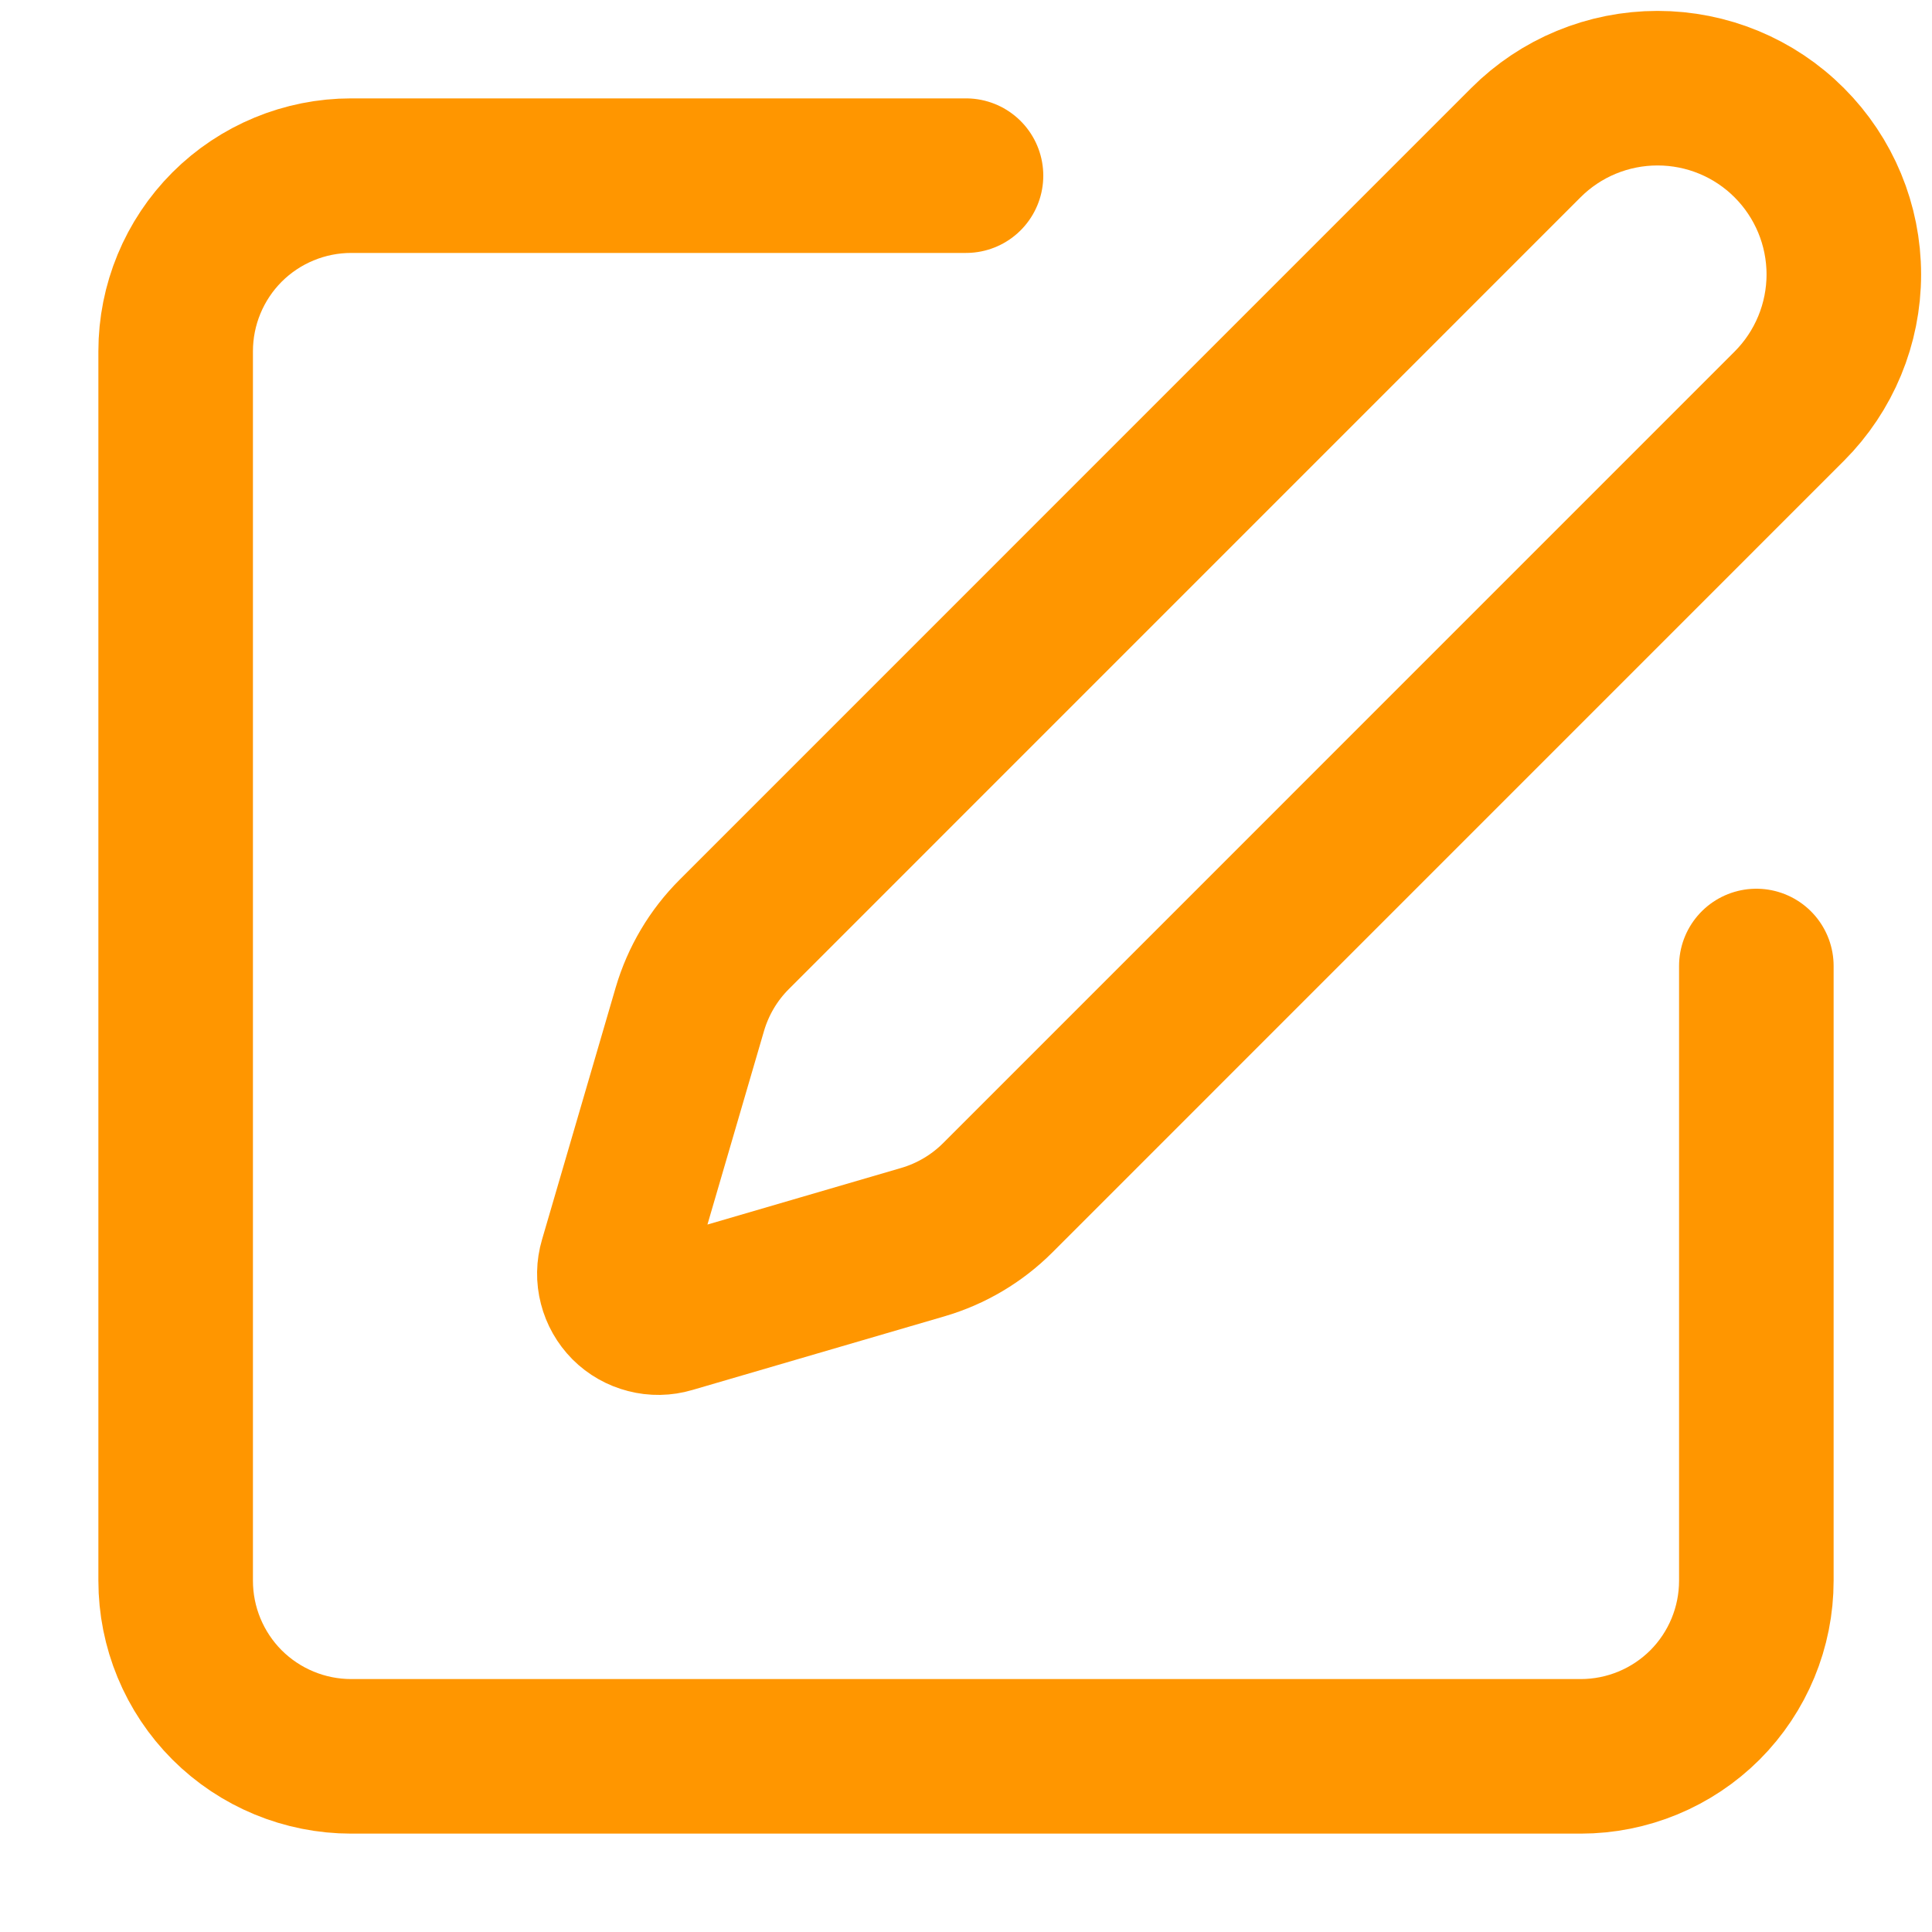
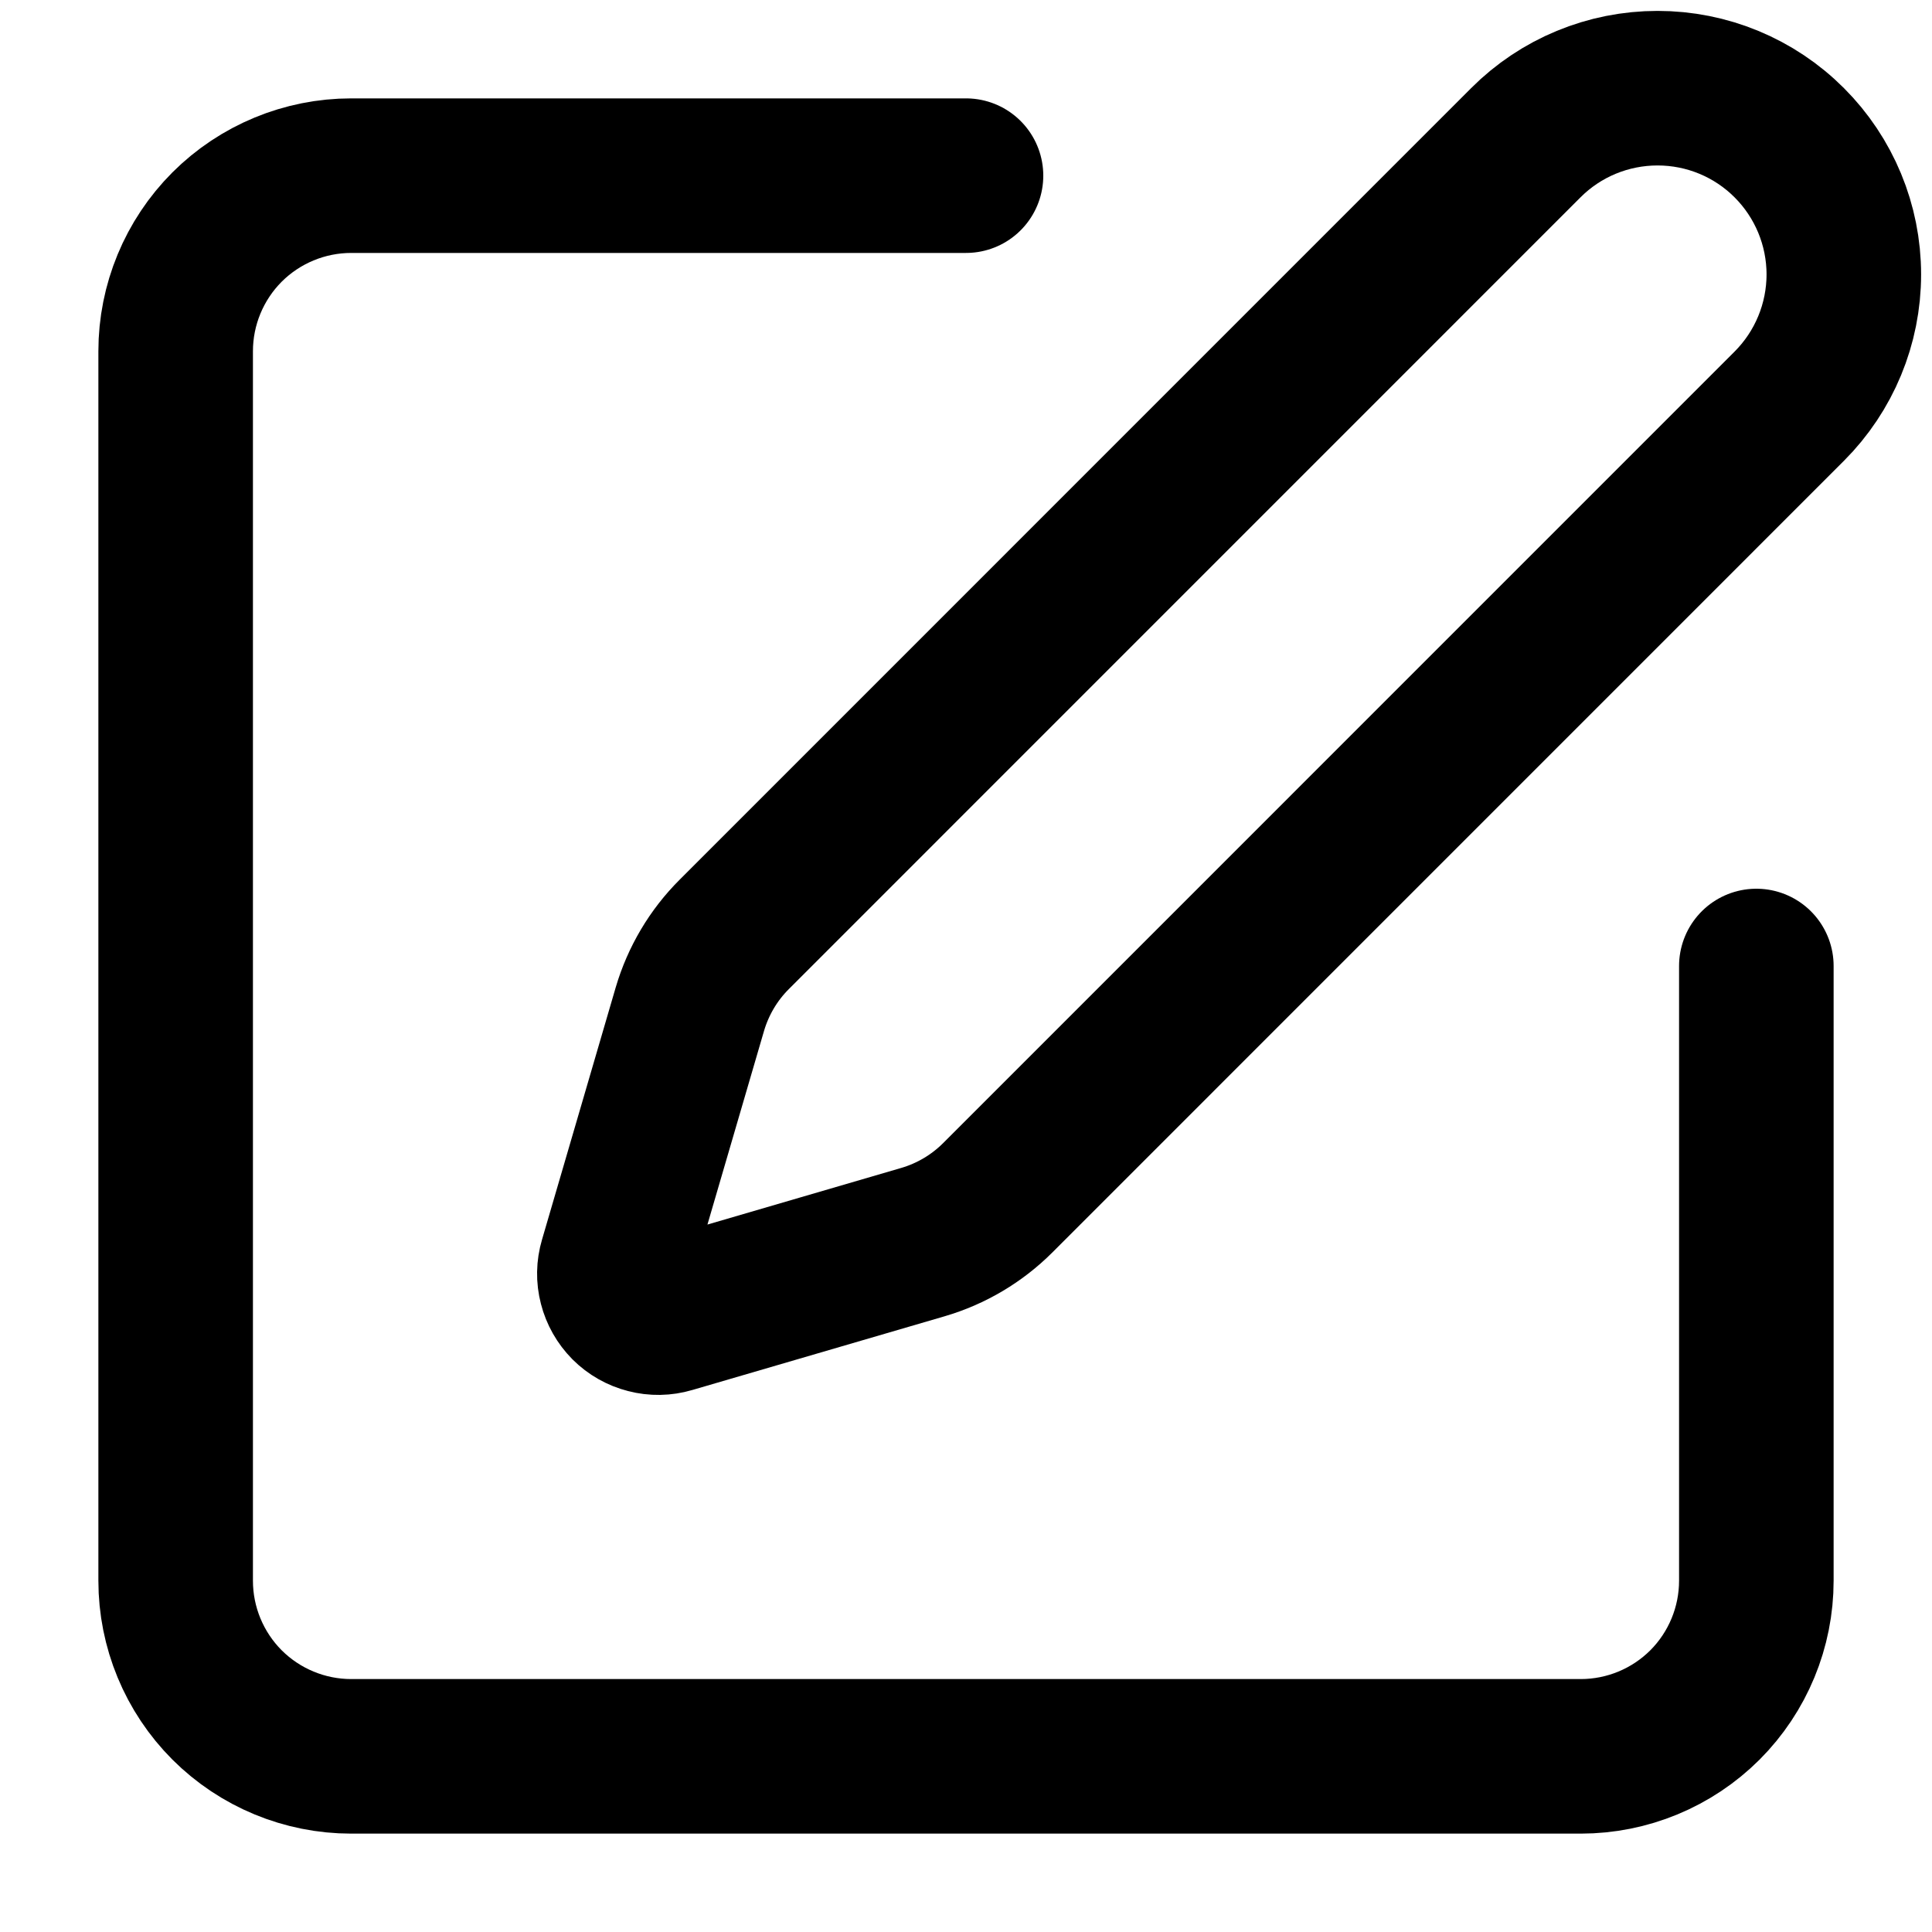
<svg xmlns="http://www.w3.org/2000/svg" width="25" height="25" viewBox="0 0 25 25" fill="none">
-   <path d="M12.5 2.273H4.545C3.943 2.273 3.365 2.512 2.938 2.938C2.512 3.365 2.273 3.943 2.273 4.545V20.454C2.273 21.057 2.512 21.635 2.938 22.062C3.365 22.488 3.943 22.727 4.545 22.727H20.454C21.057 22.727 21.635 22.488 22.062 22.062C22.488 21.635 22.727 21.057 22.727 20.454V12.5" stroke="#FF9600" stroke-width="2" stroke-linecap="round" stroke-linejoin="round" />
-   <path d="M19.744 1.847C20.196 1.394 20.809 1.141 21.449 1.141C22.088 1.141 22.701 1.394 23.153 1.847C23.605 2.299 23.859 2.912 23.859 3.551C23.859 4.19 23.605 4.804 23.153 5.256L12.911 15.499C12.642 15.768 12.308 15.966 11.942 16.073L8.677 17.027C8.579 17.056 8.476 17.058 8.377 17.032C8.278 17.007 8.188 16.956 8.116 16.884C8.044 16.811 7.993 16.721 7.968 16.623C7.942 16.524 7.944 16.421 7.973 16.323L8.927 13.058C9.035 12.692 9.232 12.359 9.502 12.09L19.744 1.847Z" stroke="#FF9600" stroke-width="2" stroke-linecap="round" stroke-linejoin="round" />
+   <path d="M12.5 2.273H4.545C3.943 2.273 3.365 2.512 2.938 2.938C2.512 3.365 2.273 3.943 2.273 4.545V20.454C2.273 21.057 2.512 21.635 2.938 22.062C3.365 22.488 3.943 22.727 4.545 22.727H20.454C21.057 22.727 21.635 22.488 22.062 22.062C22.488 21.635 22.727 21.057 22.727 20.454V12.5" stroke="currentColor" stroke-width="2" stroke-linecap="round" stroke-linejoin="round" />
+   <path d="M19.744 1.847C20.196 1.394 20.809 1.141 21.449 1.141C22.088 1.141 22.701 1.394 23.153 1.847C23.605 2.299 23.859 2.912 23.859 3.551C23.859 4.19 23.605 4.804 23.153 5.256L12.911 15.499C12.642 15.768 12.308 15.966 11.942 16.073L8.677 17.027C8.579 17.056 8.476 17.058 8.377 17.032C8.278 17.007 8.188 16.956 8.116 16.884C8.044 16.811 7.993 16.721 7.968 16.623C7.942 16.524 7.944 16.421 7.973 16.323L8.927 13.058C9.035 12.692 9.232 12.359 9.502 12.09L19.744 1.847Z" stroke="currentColor" stroke-width="2" stroke-linecap="round" stroke-linejoin="round" />
</svg>
